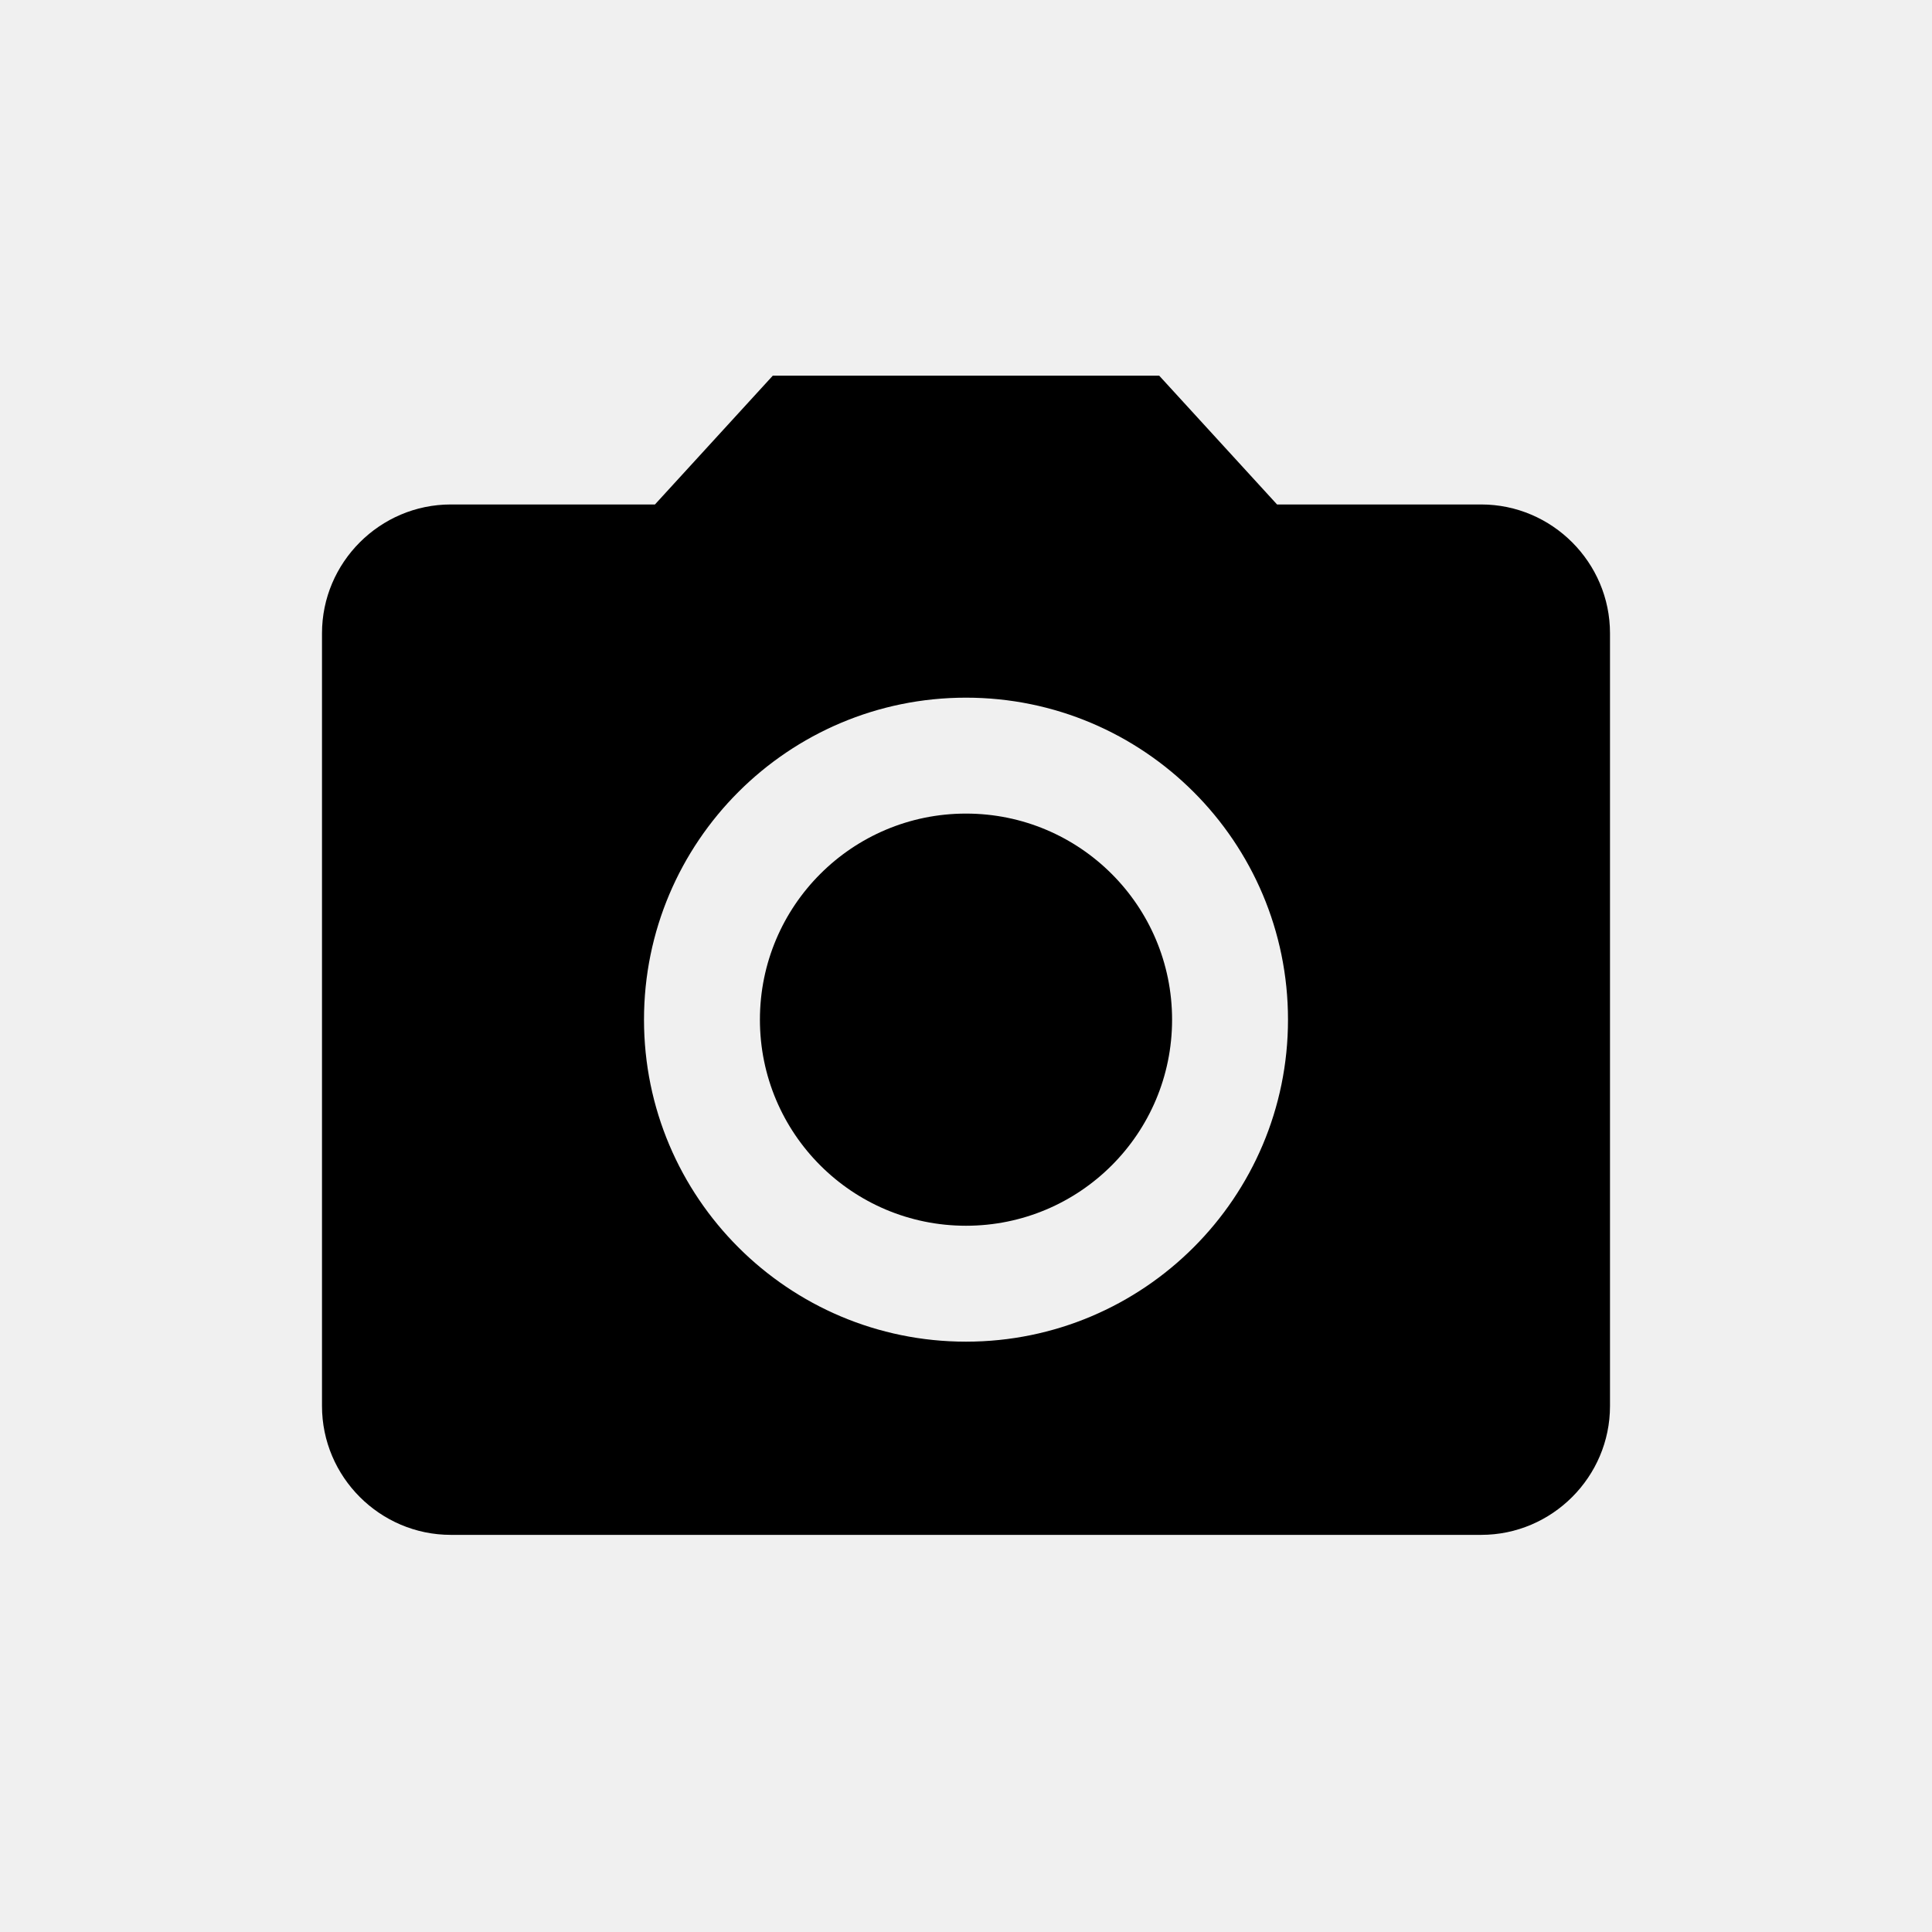
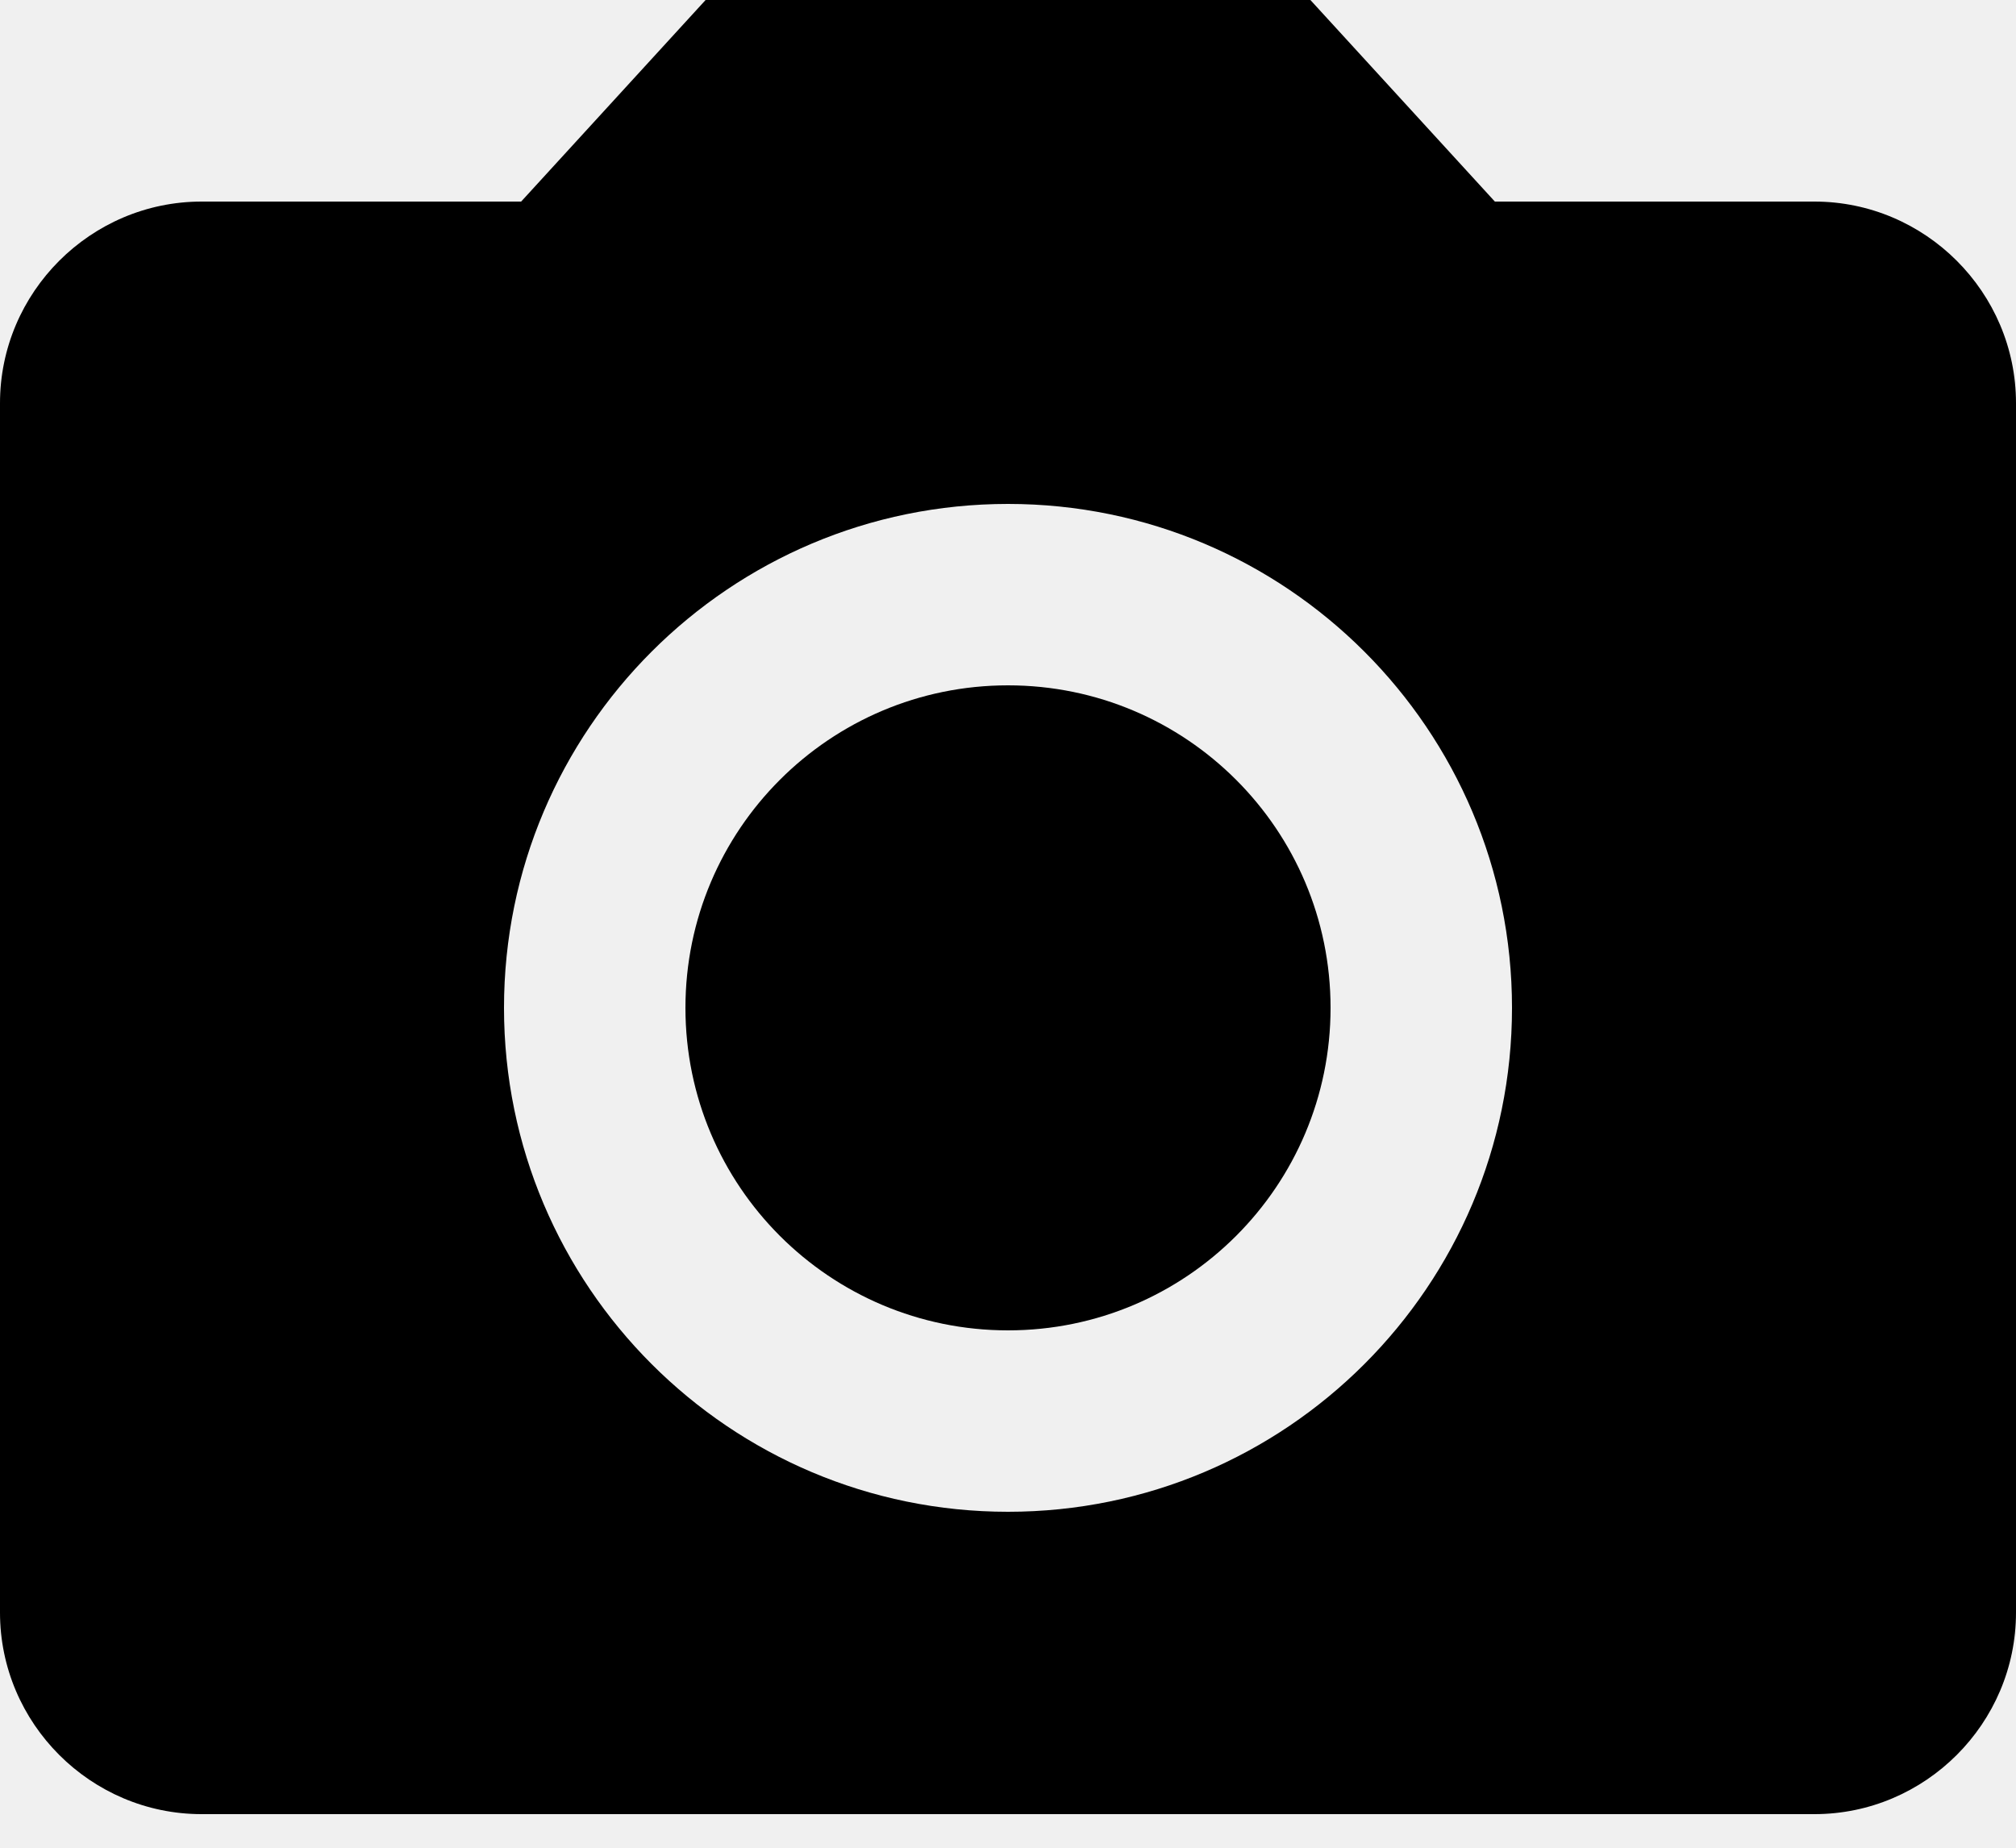
- <svg xmlns="http://www.w3.org/2000/svg" xmlns:xlink="http://www.w3.org/1999/xlink" width="36" height="36" viewBox="0 0 36 36" version="1.1">
-   <g id="Canvas" transform="translate(6037 600)">
-     <clipPath id="clip-0" clip-rule="evenodd">
-       <path d="M -6037 -600L -6001 -600L -6001 -564L -6037 -564L -6037 -600Z" fill="#FFFFFF" />
-     </clipPath>
-     <g id="camera" clip-path="url(#clip-0)">
-       <g id="camera">
-         <use xlink:href="#path0_fill" transform="translate(-6031 -593)" />
-         <use xlink:href="#path1_fill" transform="translate(-6031 -593)" />
-       </g>
+ <svg xmlns="http://www.w3.org/2000/svg" xmlns:xlink="http://www.w3.org/1999/xlink" width="24" height="22" viewBox="0 0 24 22" version="1.1">
+   <g id="Canvas" transform="translate(6673 593)">
+     <g id="camera">
+       <use xlink:href="#path0_fill" transform="translate(-6673 -593)" />
+       <use xlink:href="#path1_fill" transform="translate(-6673 -593)" />
    </g>
  </g>
  <defs>
    <path id="path0_fill" d="M 15.84 12C 15.84 14.121 14.121 15.84 12 15.84C 9.879 15.84 8.16 14.121 8.16 12C 8.16 9.879 9.879 8.16 12 8.16C 14.121 8.16 15.84 9.879 15.84 12Z" />
    <path id="path1_fill" fill-rule="evenodd" d="M 6.204 2.4L 8.4 0L 15.6 0L 17.796 2.4L 21.6 2.4C 22.92 2.4 24 3.48 24 4.8L 24 19.2C 24 20.52 22.92 21.6 21.6 21.6L 2.4 21.6C 1.08 21.6 0 20.52 0 19.2L 0 4.8C 0 3.48 1.08 2.4 2.4 2.4L 6.204 2.4ZM 6 12C 6 15.312 8.688 18 12 18C 15.312 18 18 15.312 18 12C 18 8.688 15.312 6 12 6C 8.688 6 6 8.688 6 12Z" />
  </defs>
</svg>
